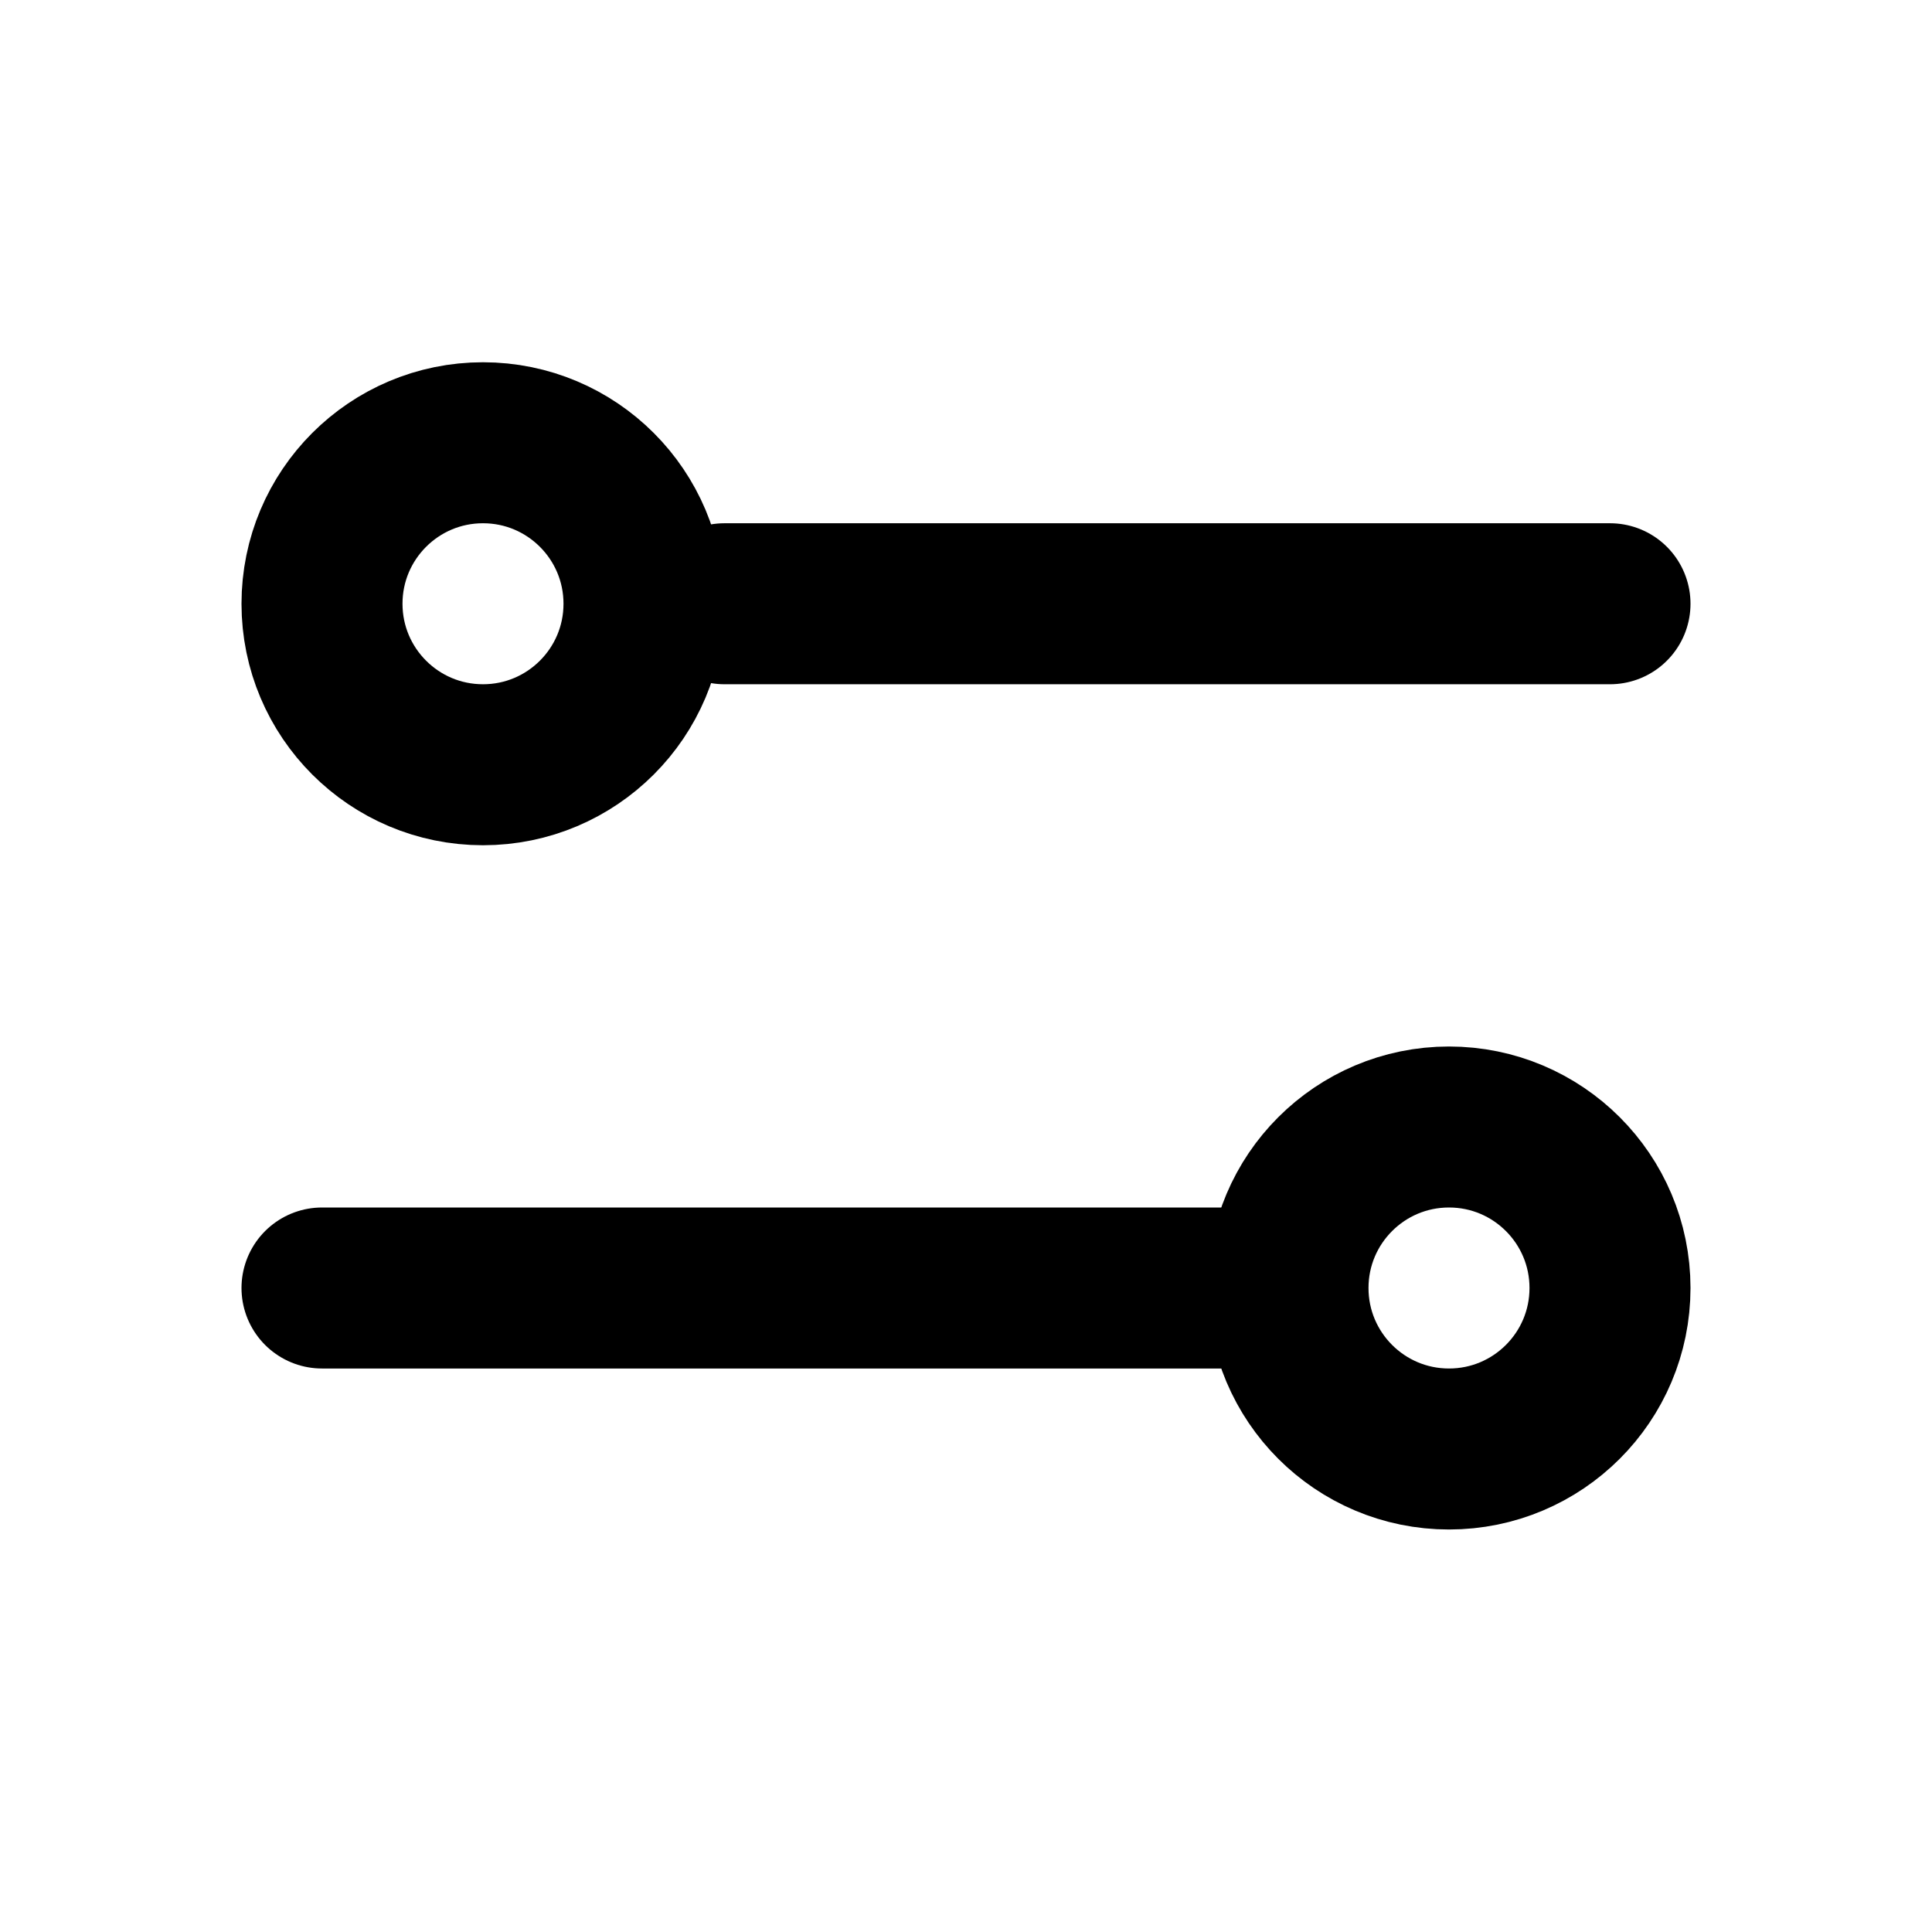
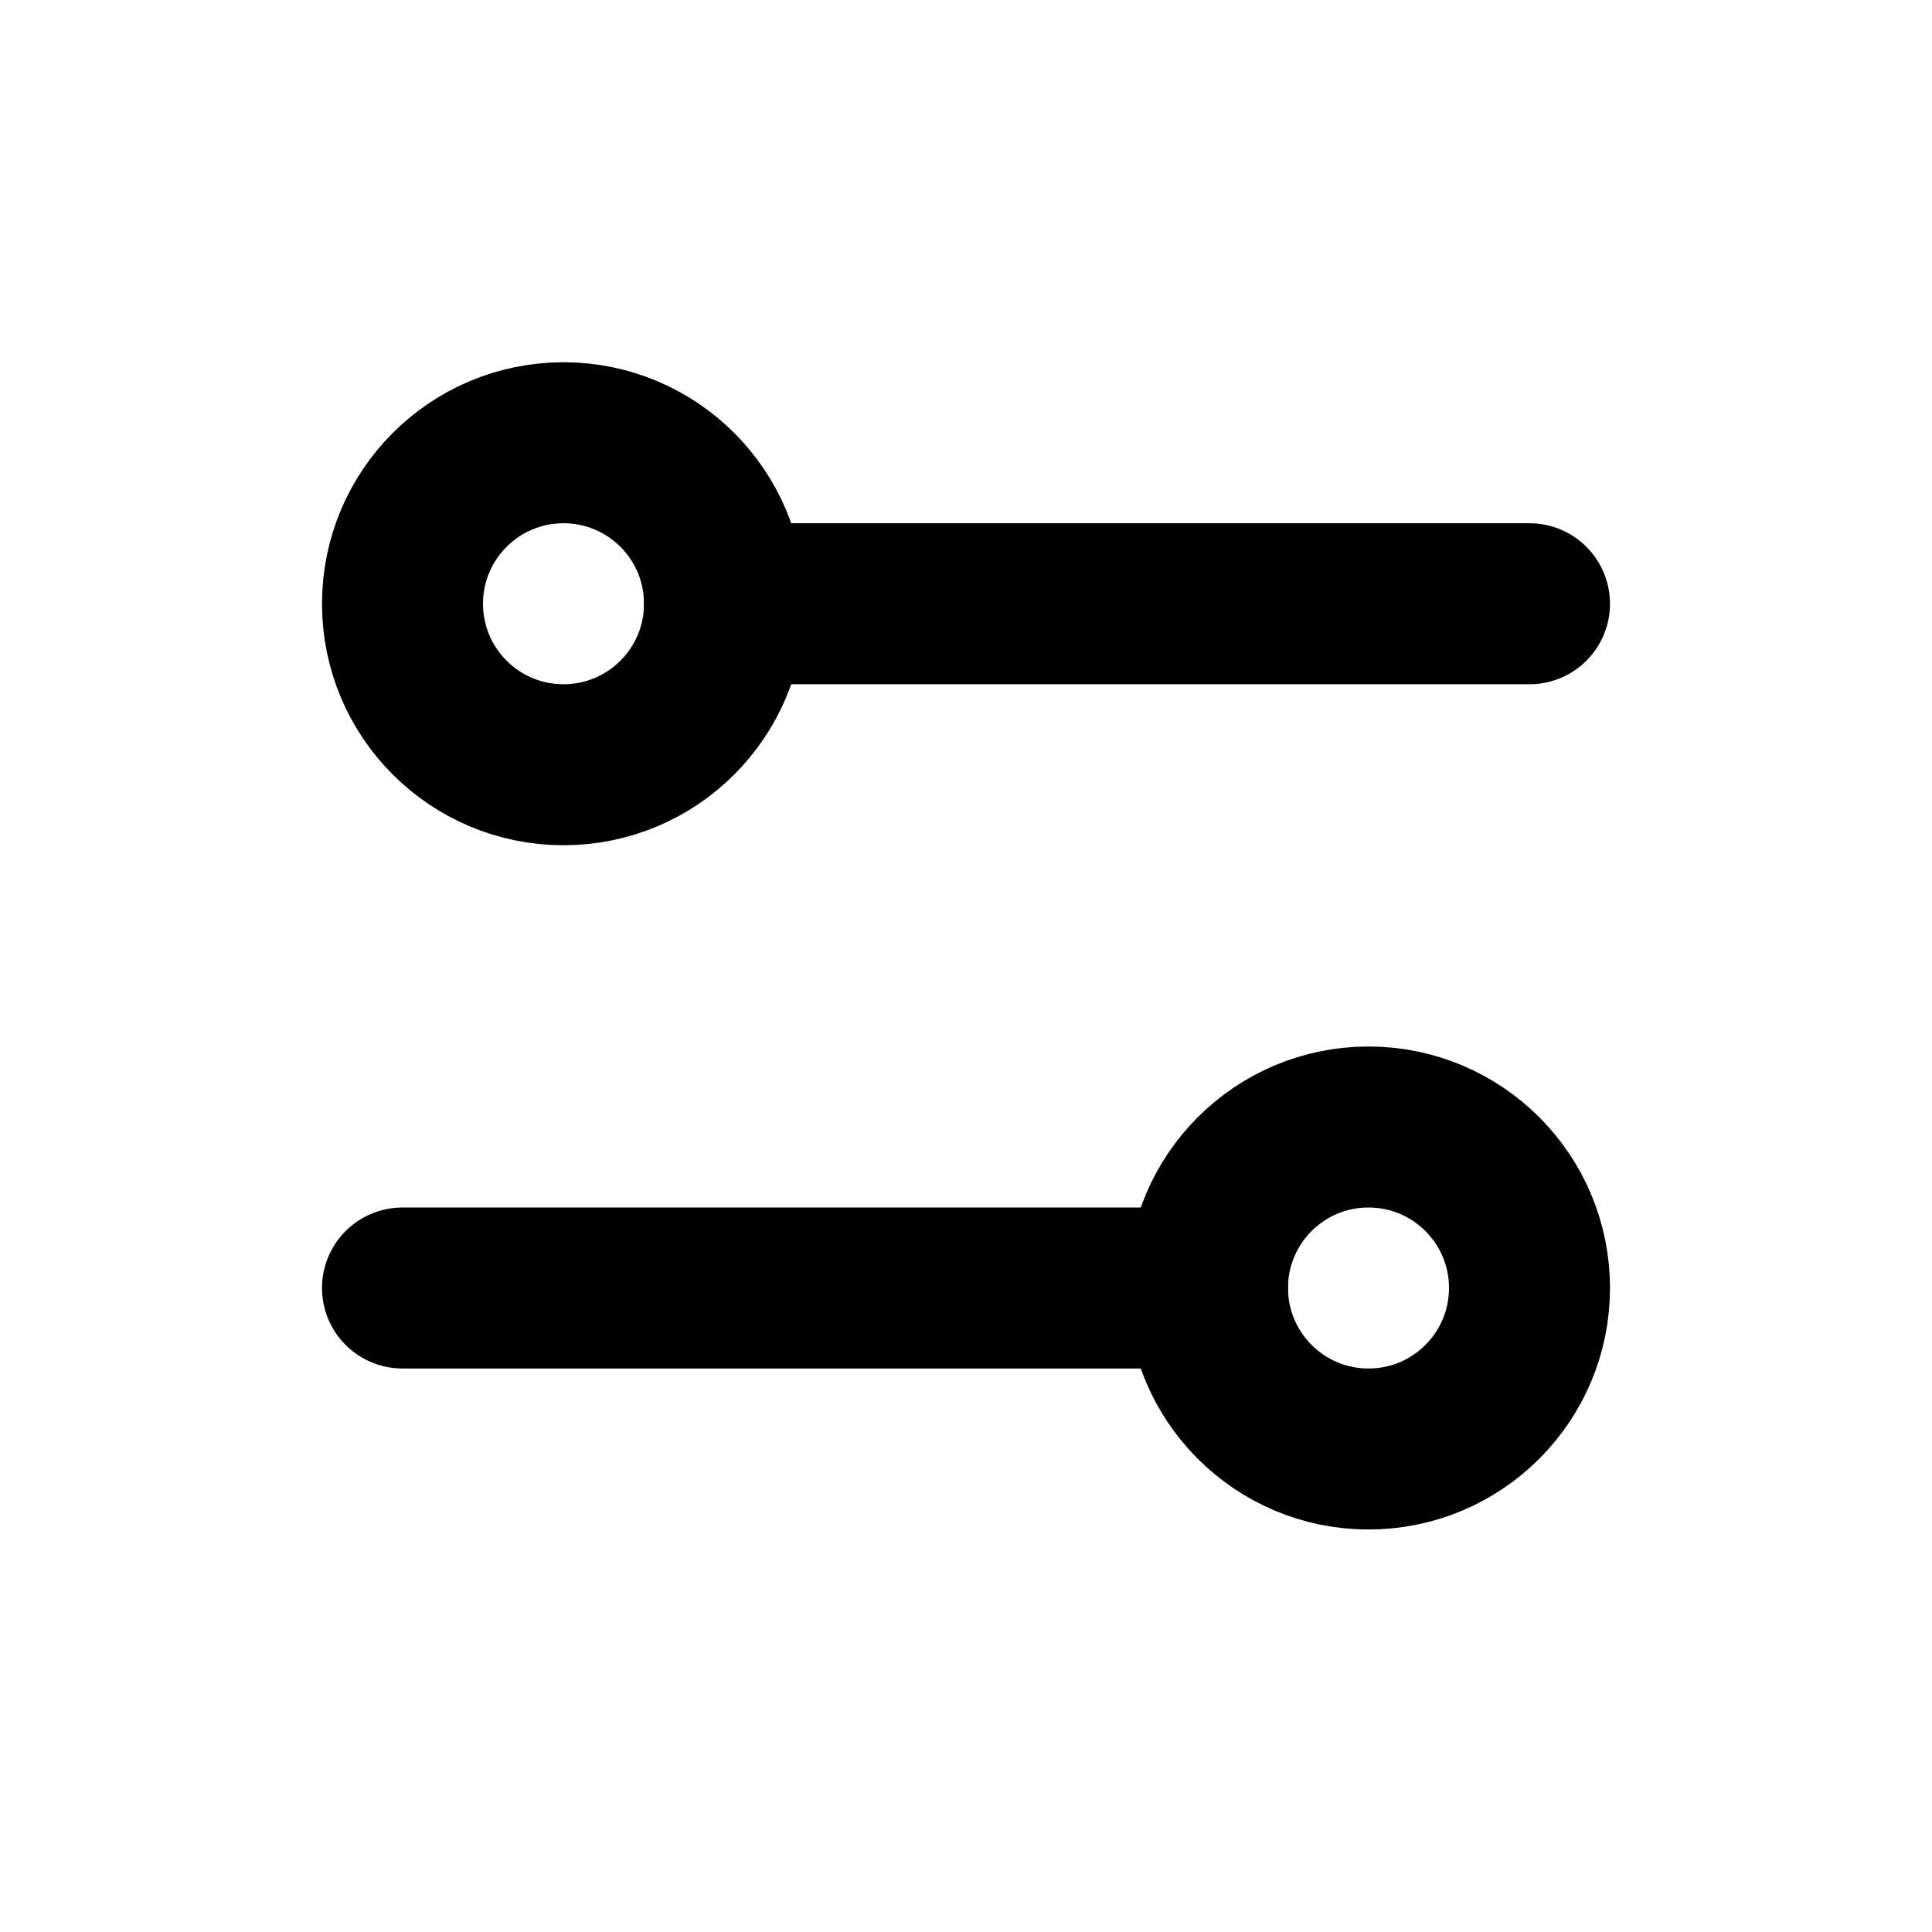
<svg xmlns="http://www.w3.org/2000/svg" width="48px" height="48px" viewBox="0 0 48 48" version="1.1">
  <g id="settings" stroke="none" stroke-width="1" fill="none" fill-rule="evenodd">
-     <circle id="椭圆形" stroke="#000000" stroke-width="4" cx="12" cy="15" r="4" />
-     <line x1="18" y1="15" x2="40" y2="15" id="路径-11" stroke="#000000" stroke-width="4" stroke-linecap="round" stroke-linejoin="round" />
-     <circle id="椭圆形" stroke="#000000" stroke-width="4" cx="36" cy="32" r="4" />
-     <line x1="8" y1="32" x2="31" y2="32" id="路径-10" stroke="#000000" stroke-width="4" stroke-linecap="round" stroke-linejoin="bevel" />
+     <circle id="椭圆形" stroke="#000000" stroke-width="4" cx="14" cy="15" r="4" />
+     <line x1="18" y1="15" x2="38" y2="15" id="路径-11" stroke="#000000" stroke-width="4" stroke-linecap="round" stroke-linejoin="round" />
+     <circle id="椭圆形" stroke="#000000" stroke-width="4" cx="34" cy="32" r="4" />
+     <line x1="10" y1="32" x2="30" y2="32" id="路径-10" stroke="#000000" stroke-width="4" stroke-linecap="round" stroke-linejoin="bevel" />
  </g>
</svg>
